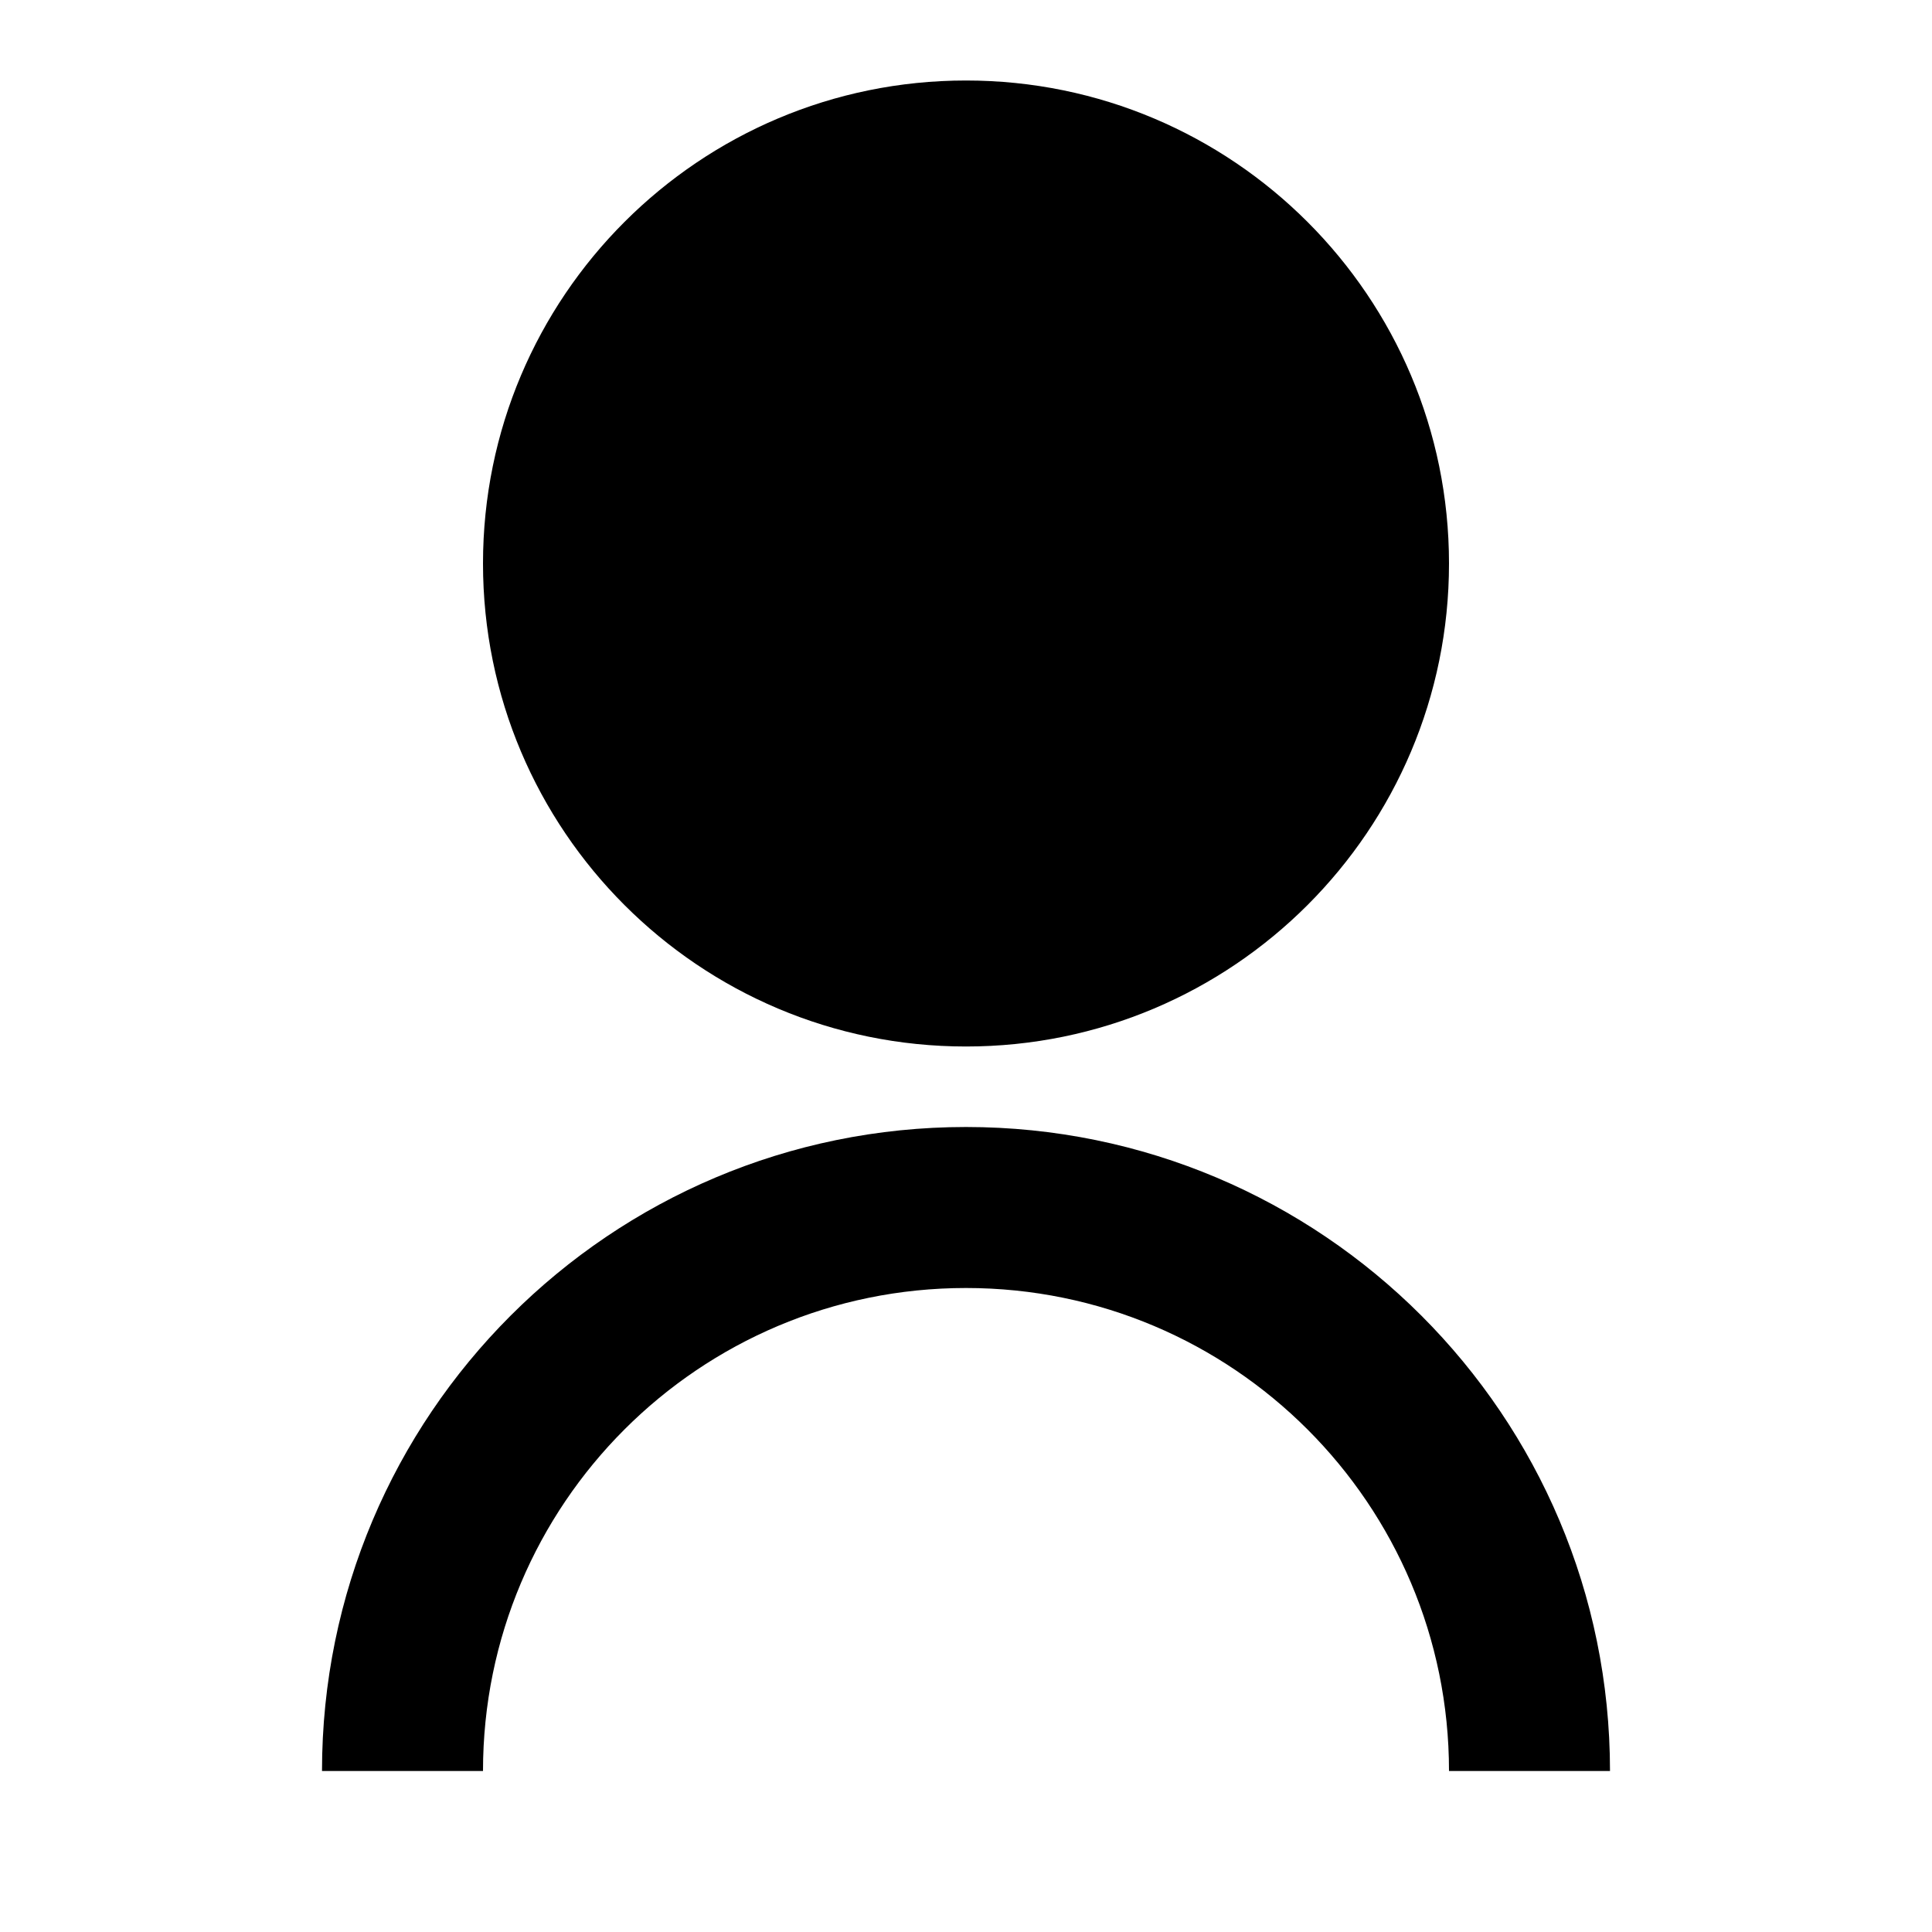
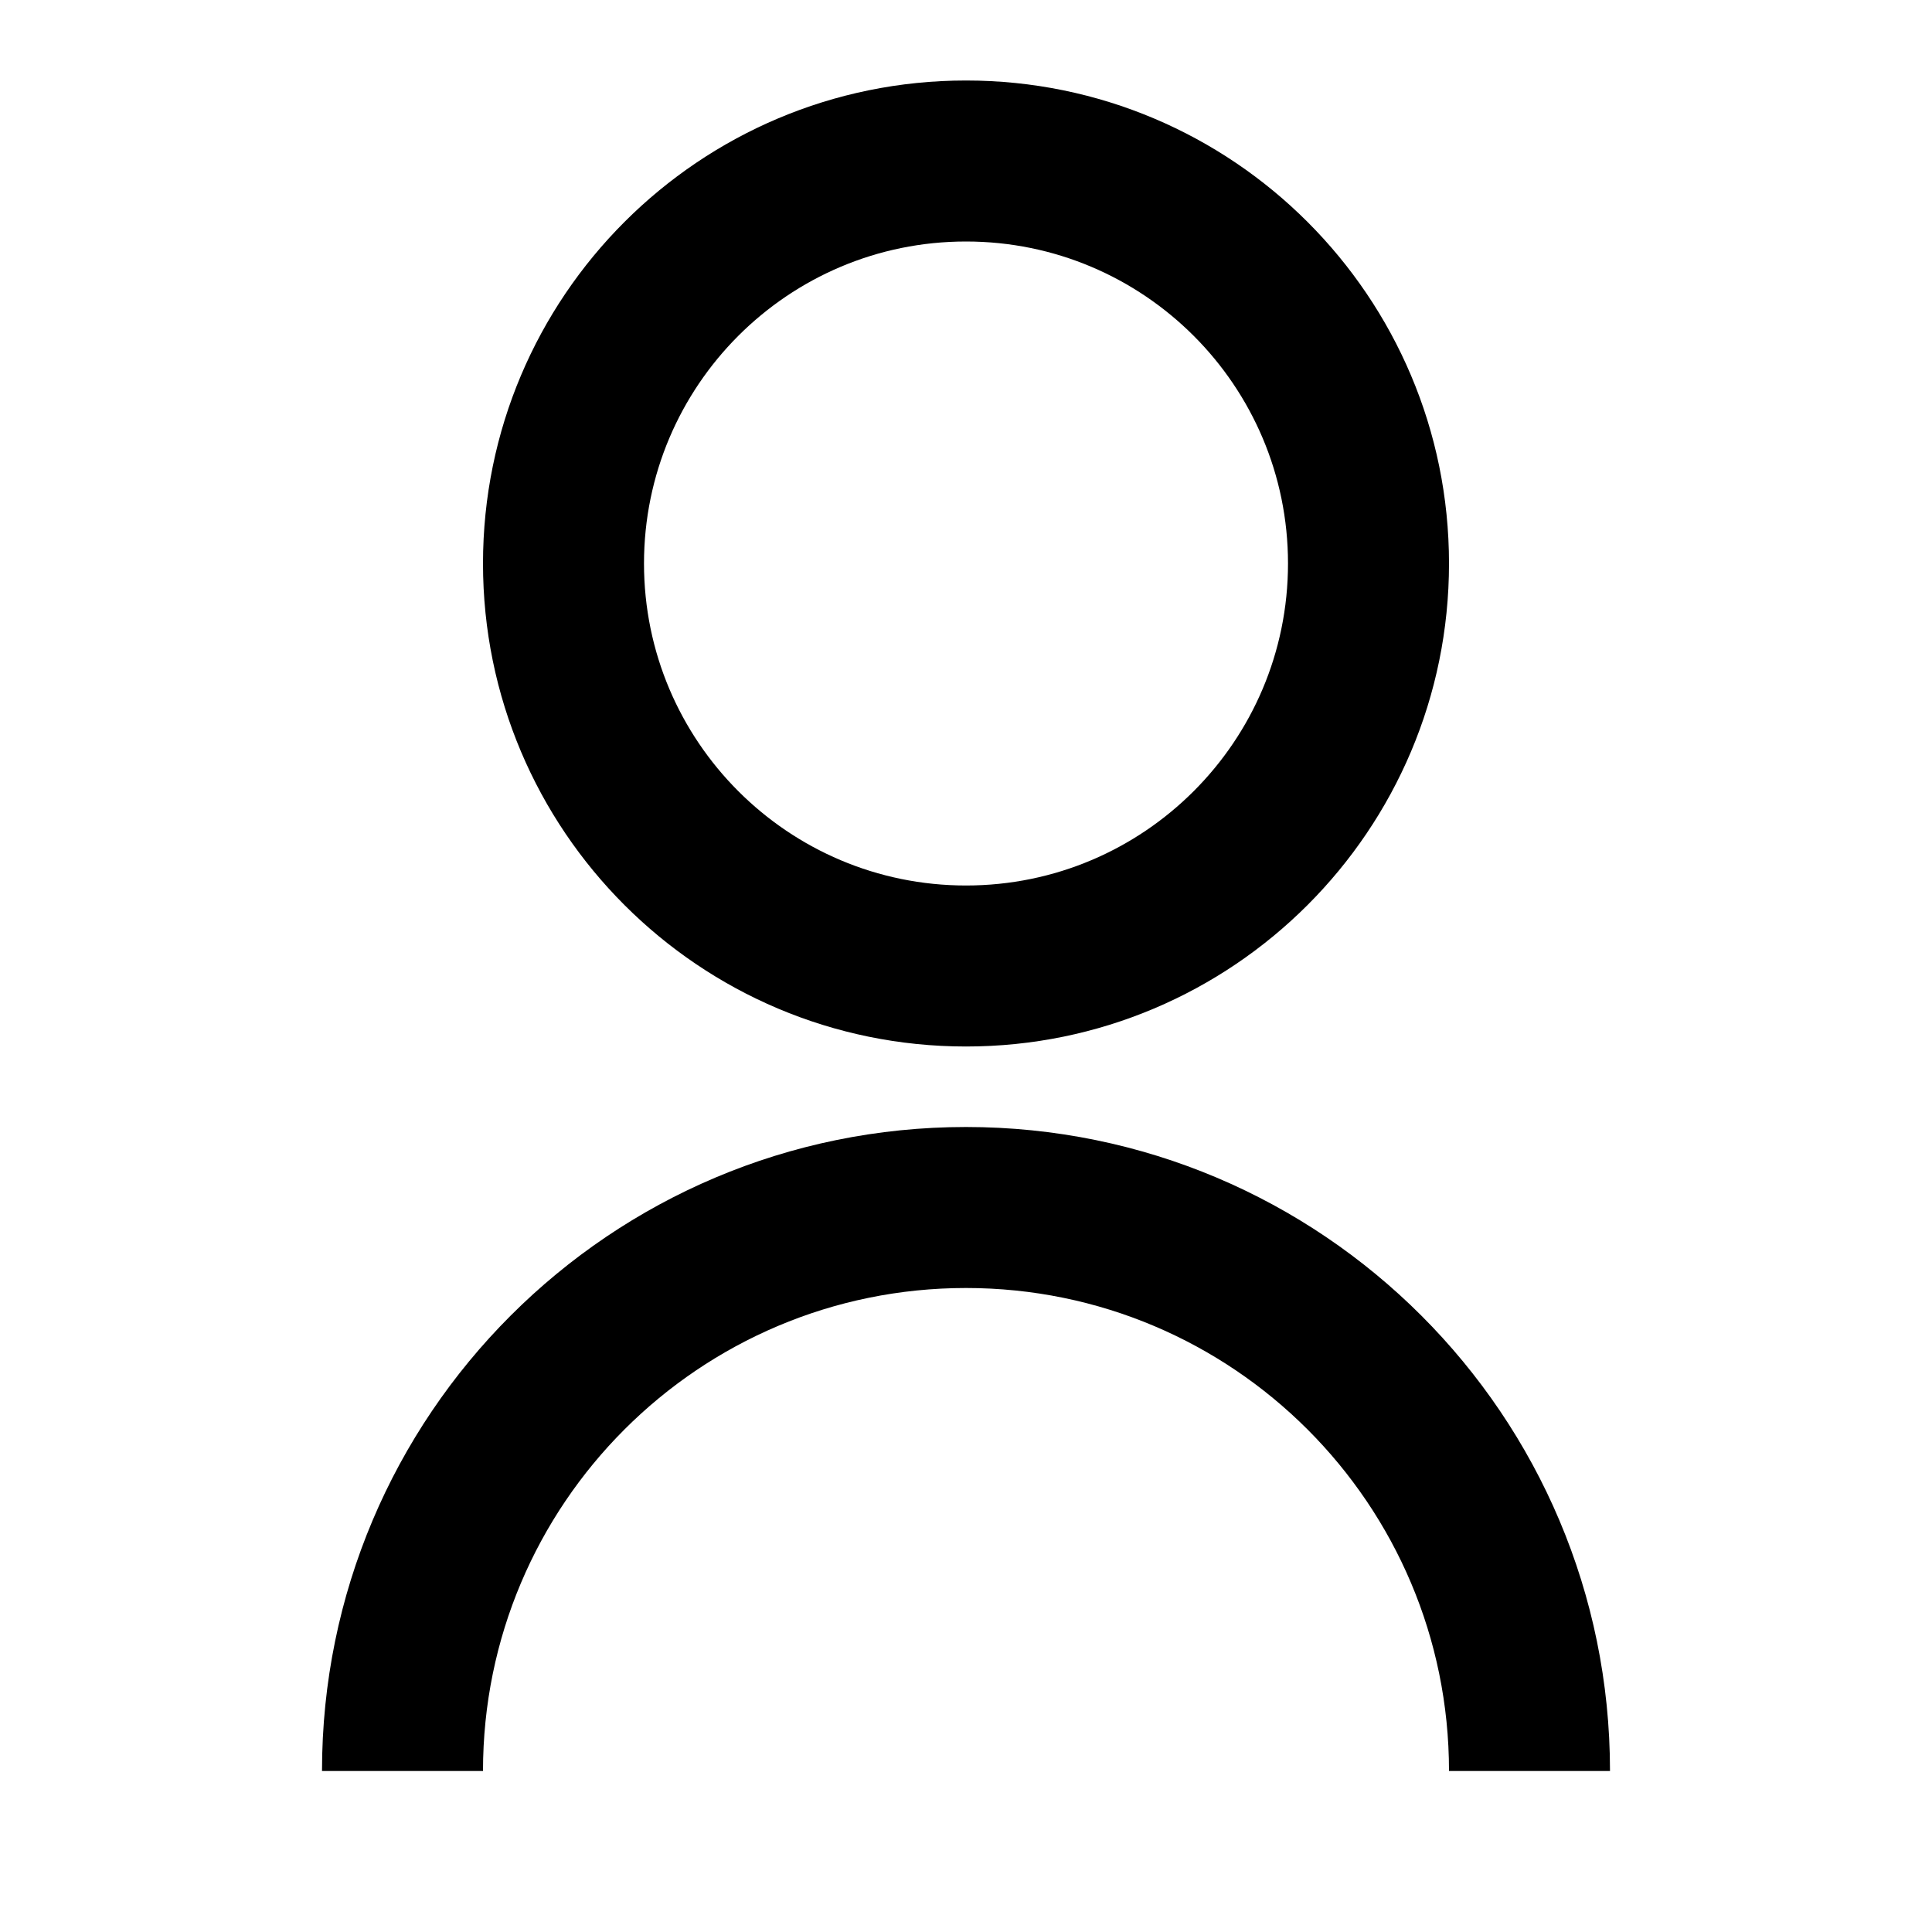
<svg xmlns="http://www.w3.org/2000/svg" width="24" height="24" viewBox="0 0 24 24">
-   <path d="M12 13C15.314 13 18 10.314 18 7 18 3.686 15.314 1 12 1 8.686 1 6 3.686 6 7 6 10.314 8.686 13 12 13ZM12 11C14.209 11 16 9.209 16 7 16 4.791 14.209 3 12 3 9.791 3 8 4.791 8 7 8 9.209 9.791 11 12 11ZM4 22H6C6 18.686 8.686 16 12 16 15.314 16 18 18.686 18 22H20C20 17.582 16.418 14 12 14 7.582 14 4 17.582 4 22Z" />
+   <path d="M12 13C8.686 13 6 10.314 6 7 6 3.686 8.686 1 12 1 15.314 1 18 3.686 18 7 18 10.314 15.314 13 12 13ZM12 3C9.791 3 8 4.791 8 7 8 9.209 9.791 11 12 11 14.209 11 16 9.209 16 7 16 4.791 14.209 3 12 3ZM12 14C16.418 14 20 17.582 20 22H18C18 18.686 15.314 16 12 16 8.686 16 6 18.686 6 22H4C4 17.582 7.582 14 12 14Z" />
</svg>
